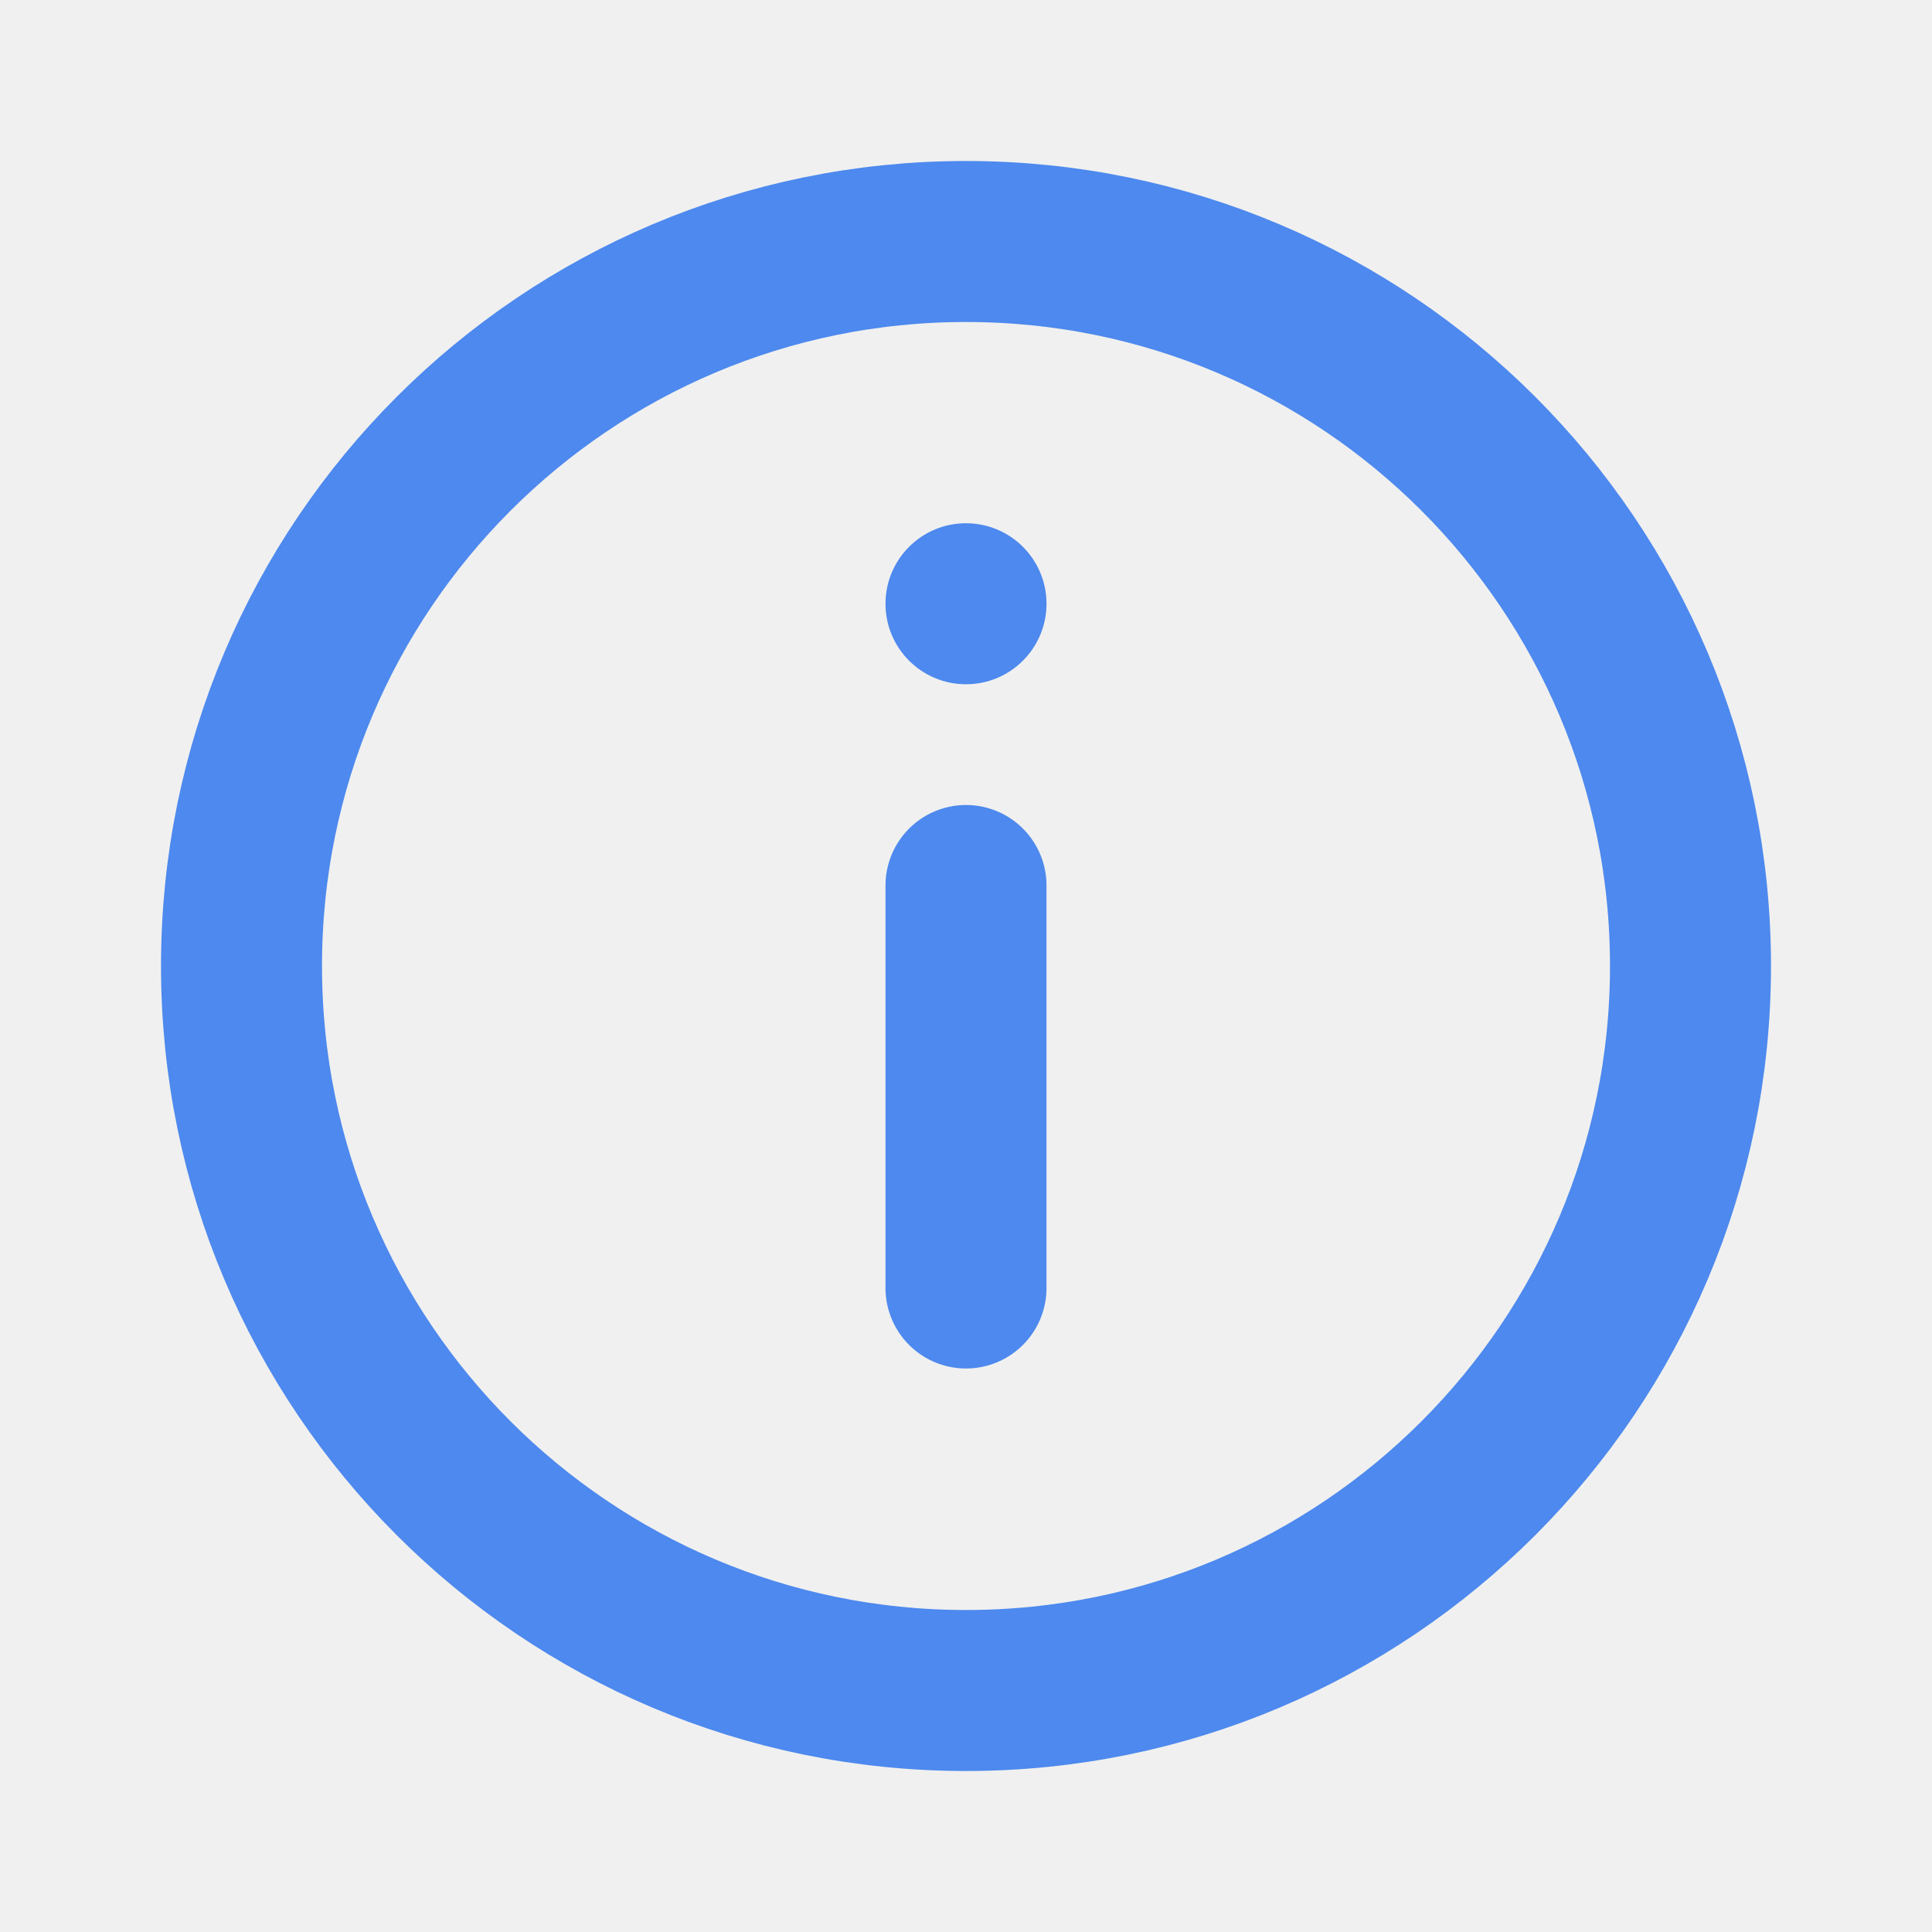
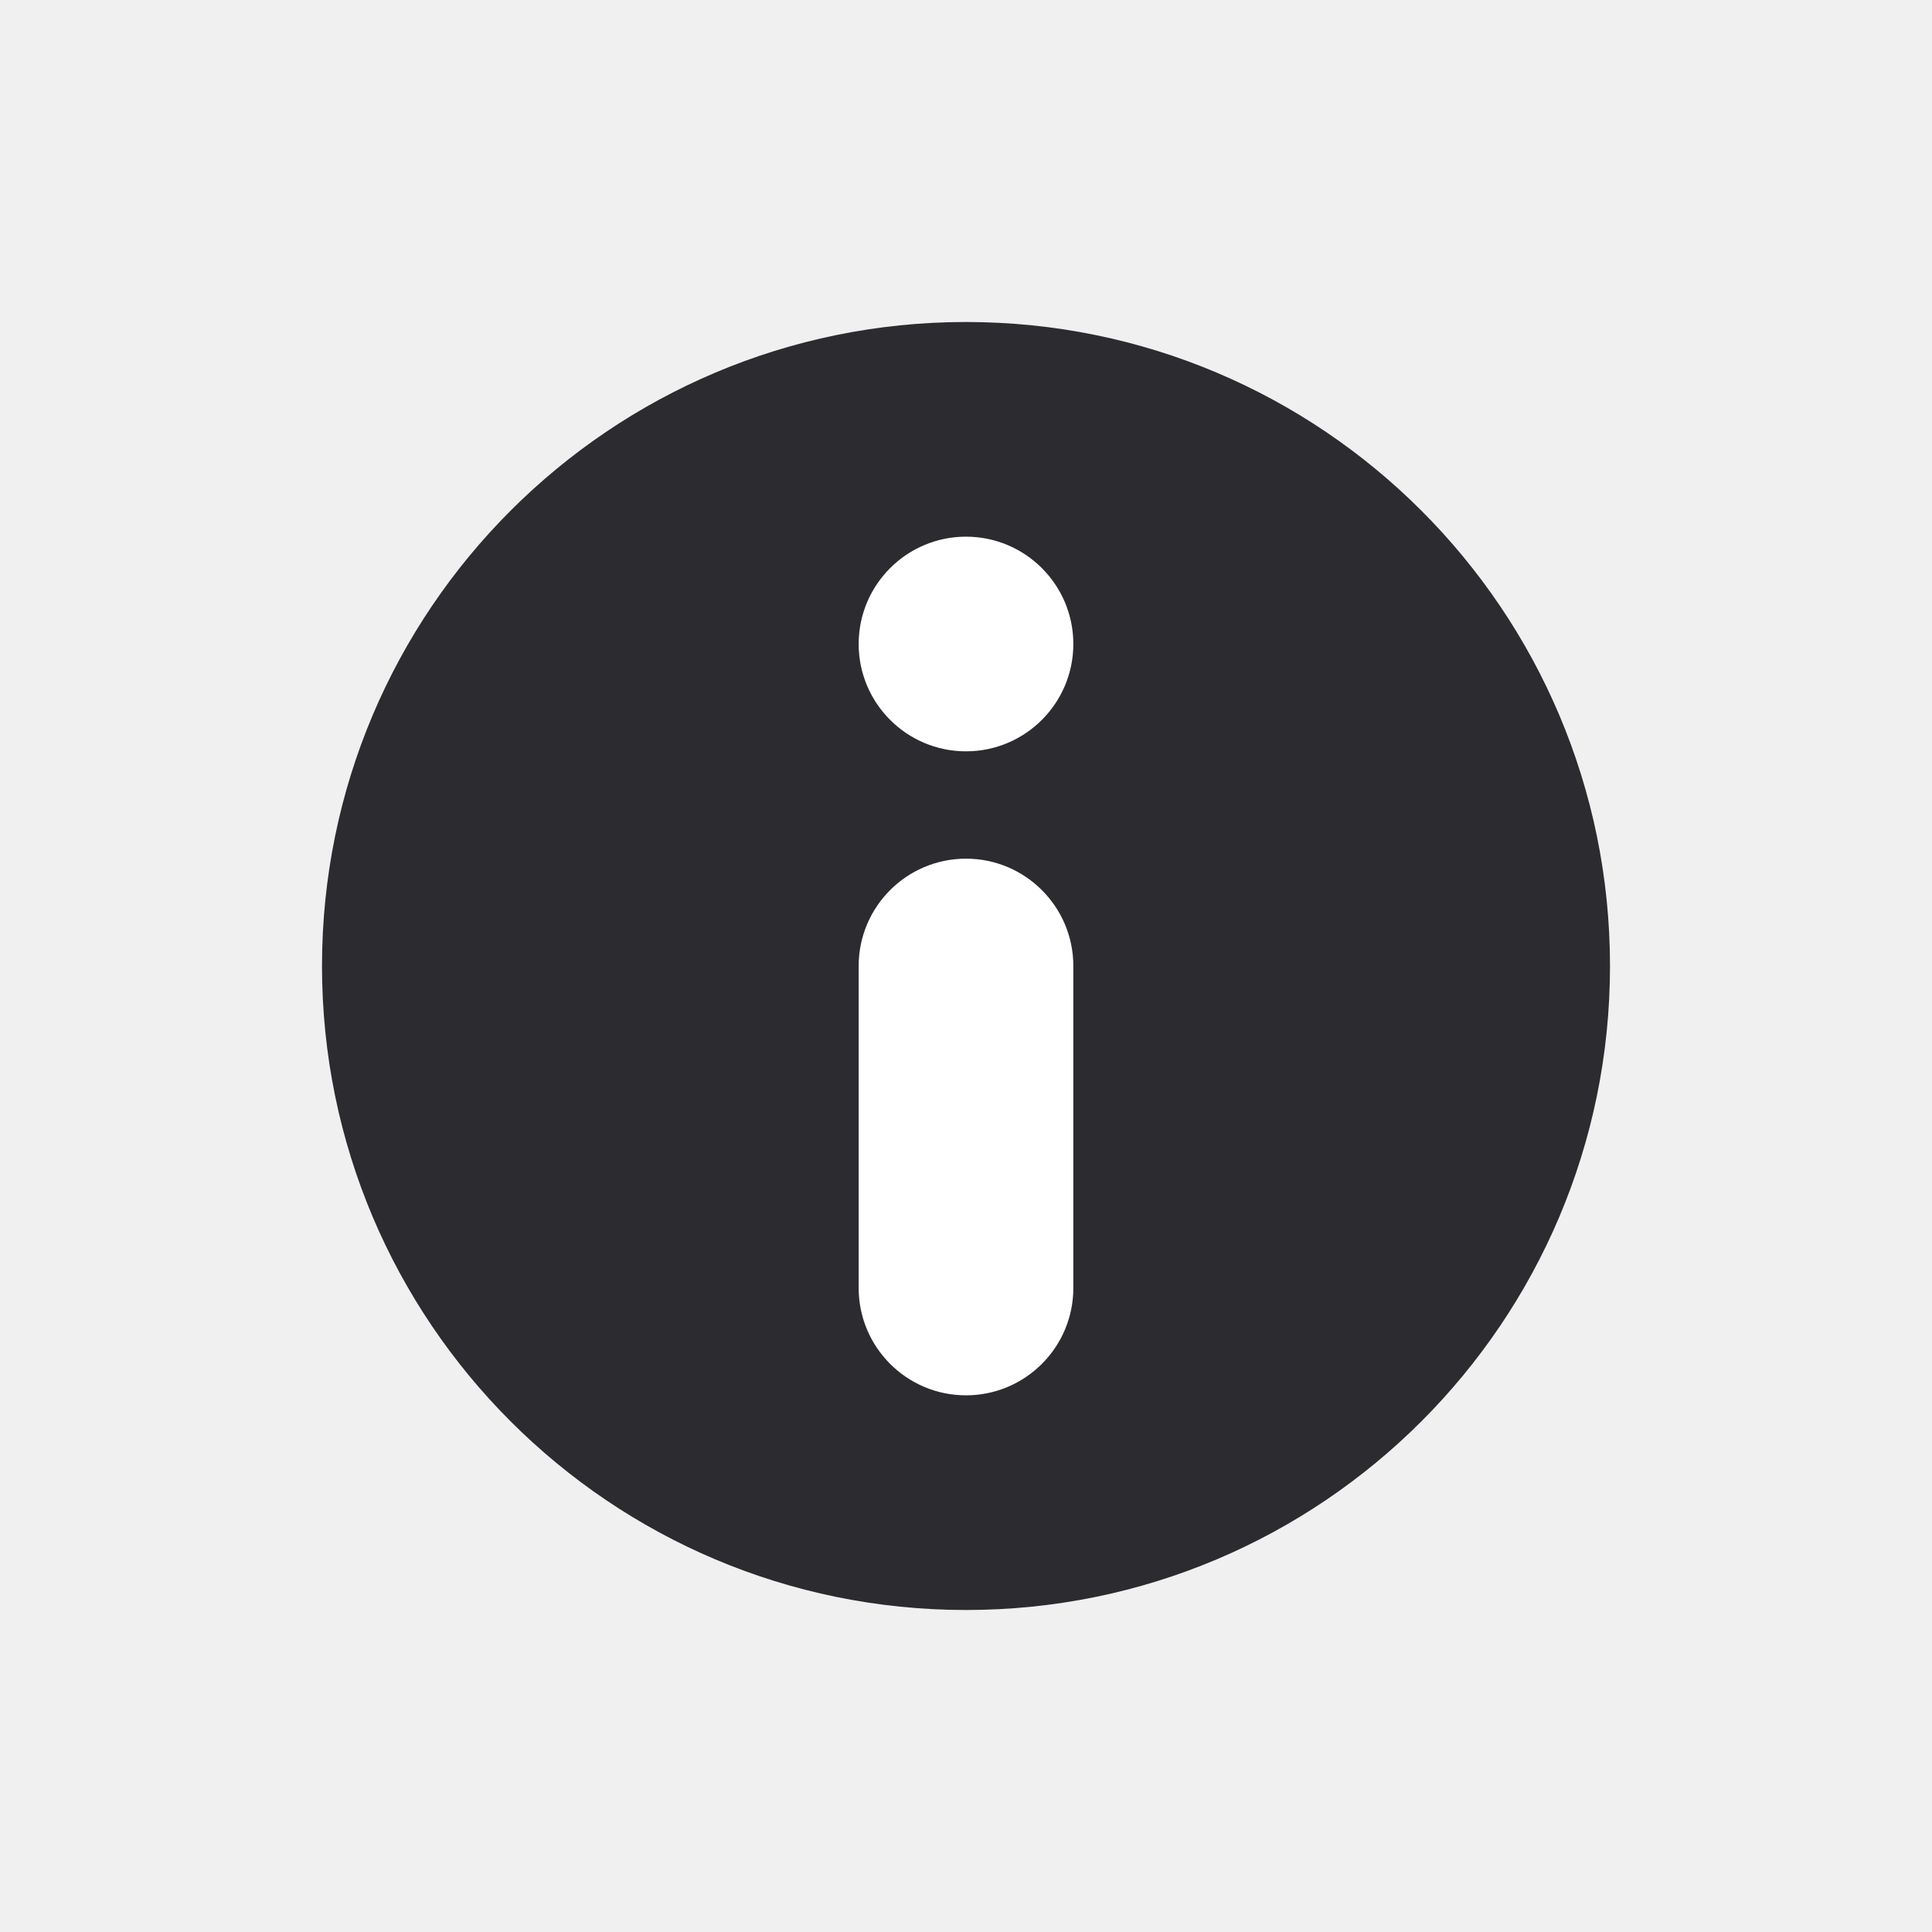
- <svg xmlns="http://www.w3.org/2000/svg" width="24" height="24" viewBox="0 0 24 24" fill="none">
-   <path d="M12 11V16M21 12C21 16.971 16.971 21 12 21C7.029 21 3 16.971 3 12C3 7.029 7.029 3 12 3C16.971 3 21 7.029 21 12Z" stroke="#4D89EE" stroke-width="2" stroke-linecap="round" stroke-linejoin="round" />
-   <circle cx="12" cy="7.5" r="1" fill="#4D89EE" />
+ <svg xmlns="http://www.w3.org/2000/svg" width="18" height="18" viewBox="0 0 18 18" fill="none">
+   <circle cx="9" cy="9" r="6" fill="#2B2B30" />
+   <path d="M9 5C8.448 5 8 5.448 8 6C8 6.552 8.448 7 9 7C9.552 7 10 6.552 10 6C10 5.448 9.552 5 9 5Z" fill="white" />
+   <path d="M9 8C8.448 8 8 8.448 8 9V12C8 12.552 8.448 13 9 13C9.552 13 10 12.552 10 12V9C10 8.448 9.552 8 9 8Z" fill="white" />
</svg>
